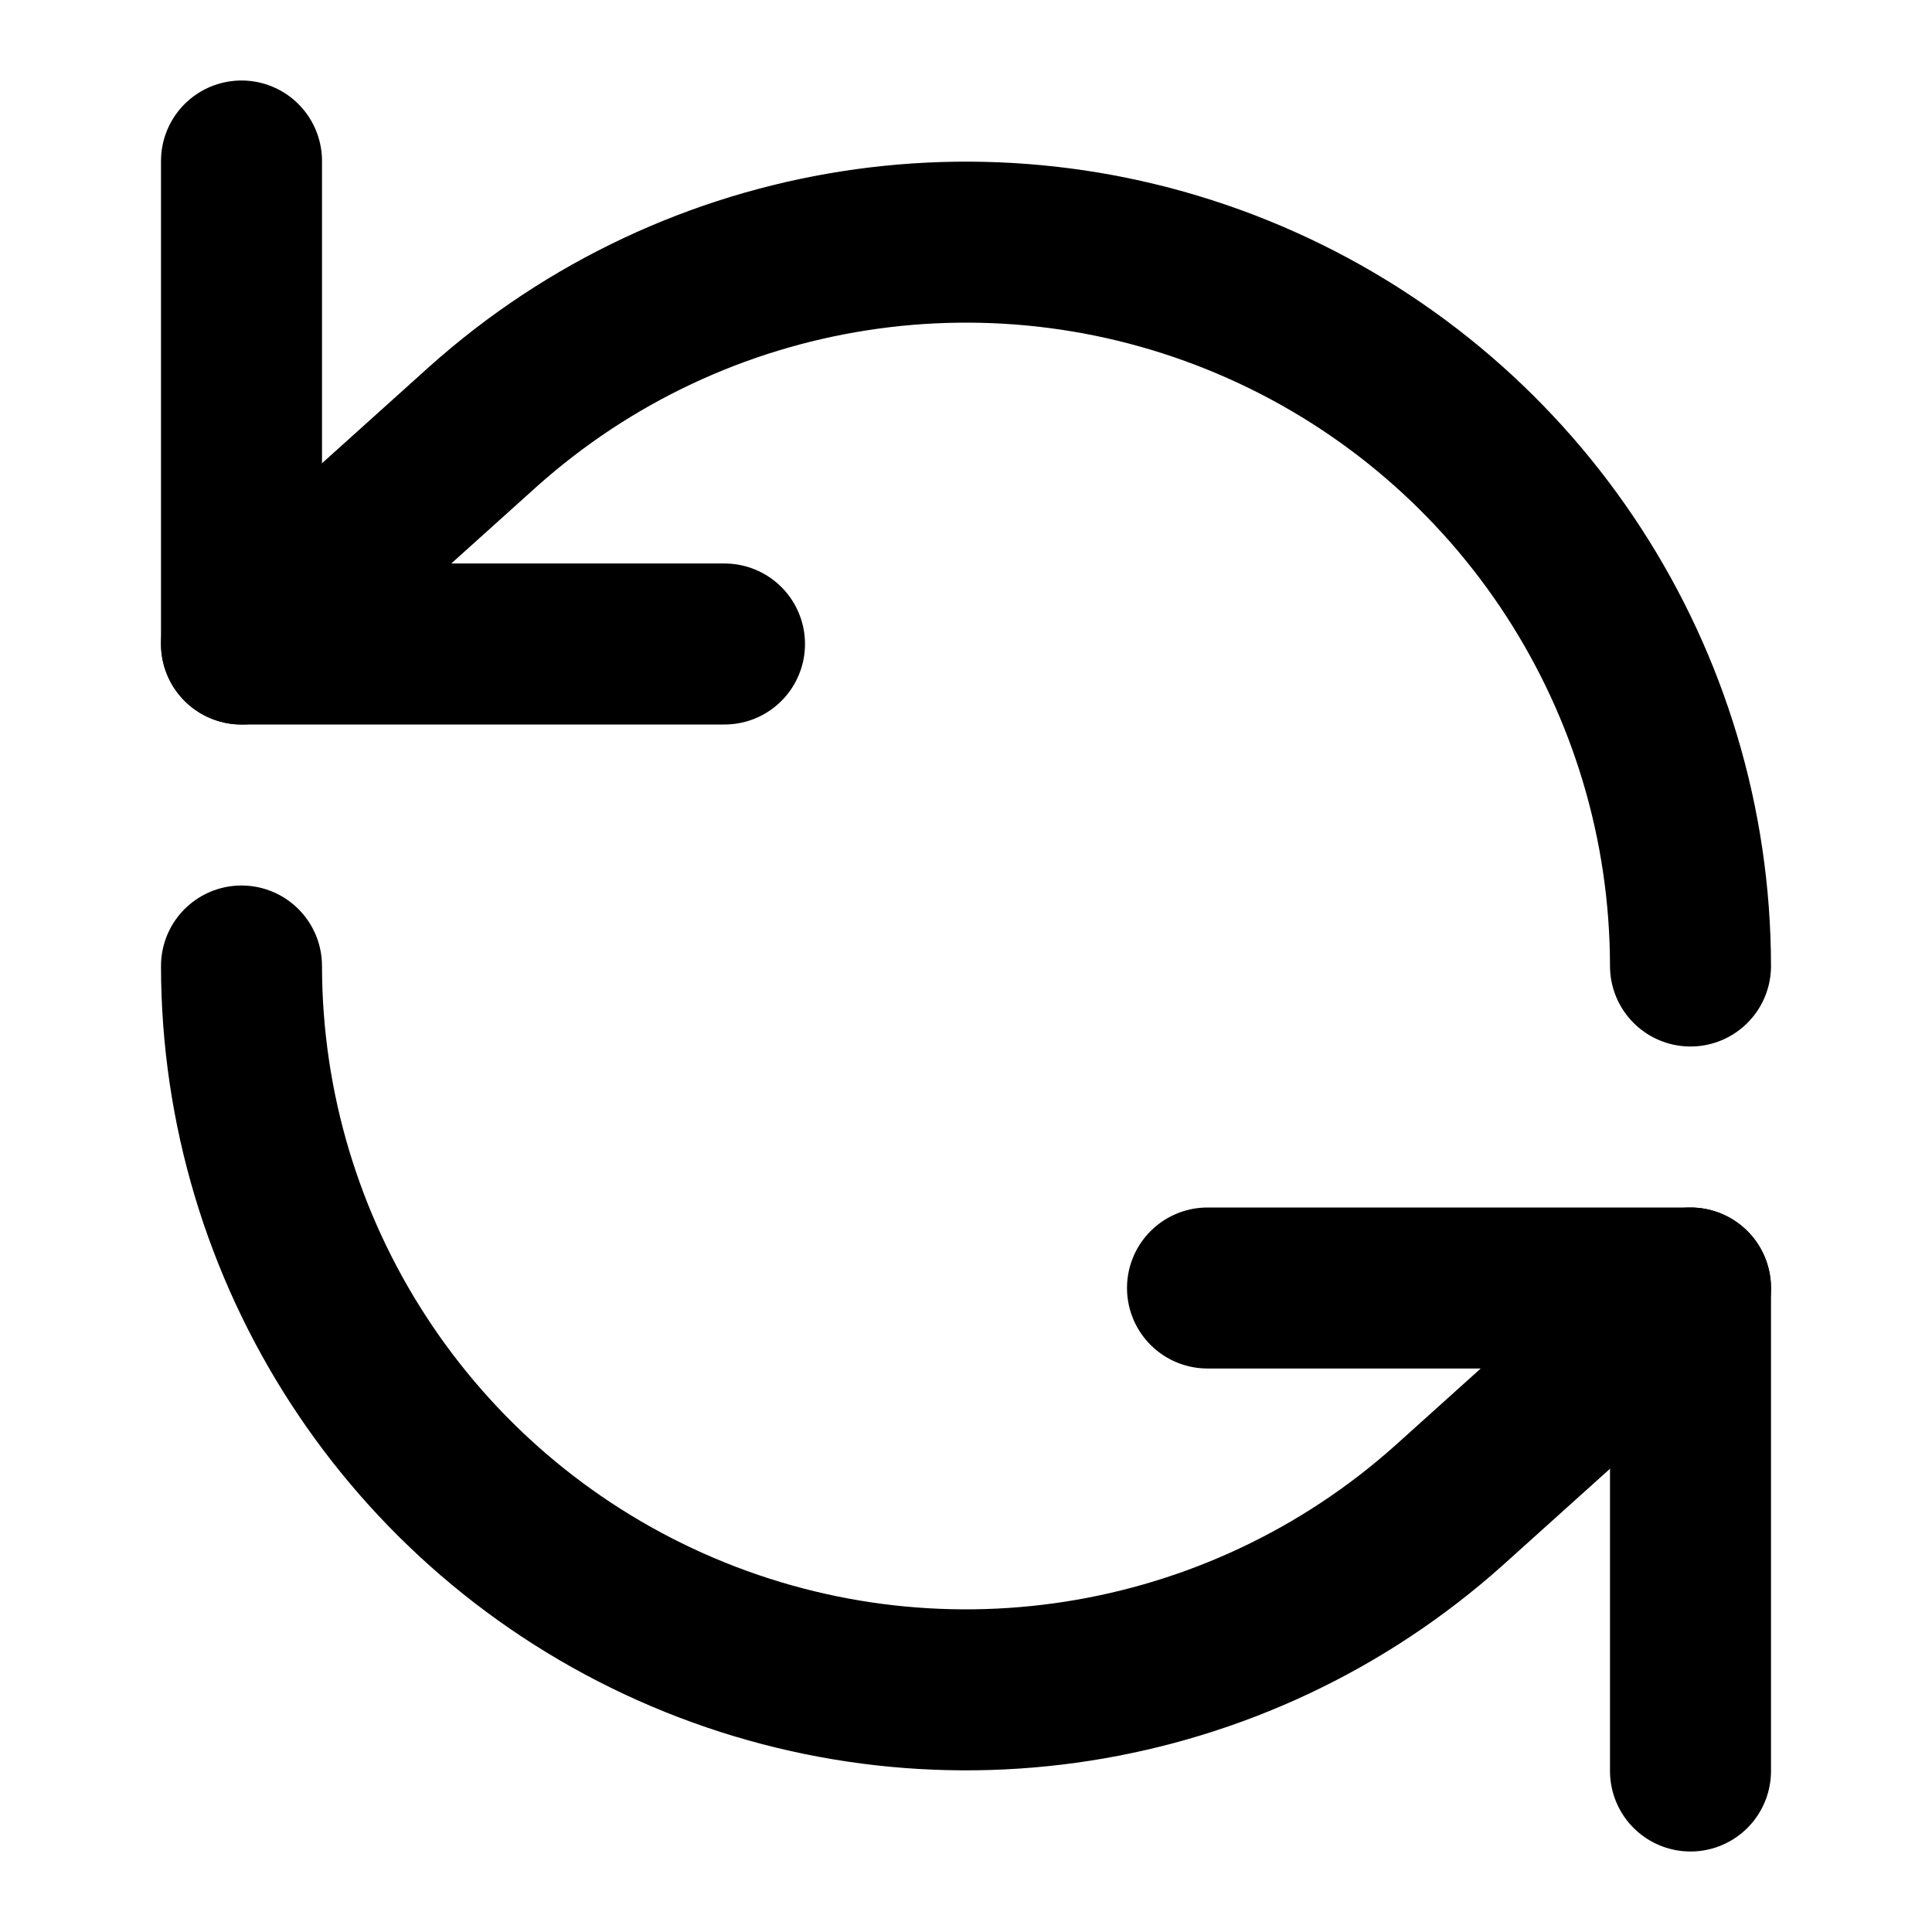
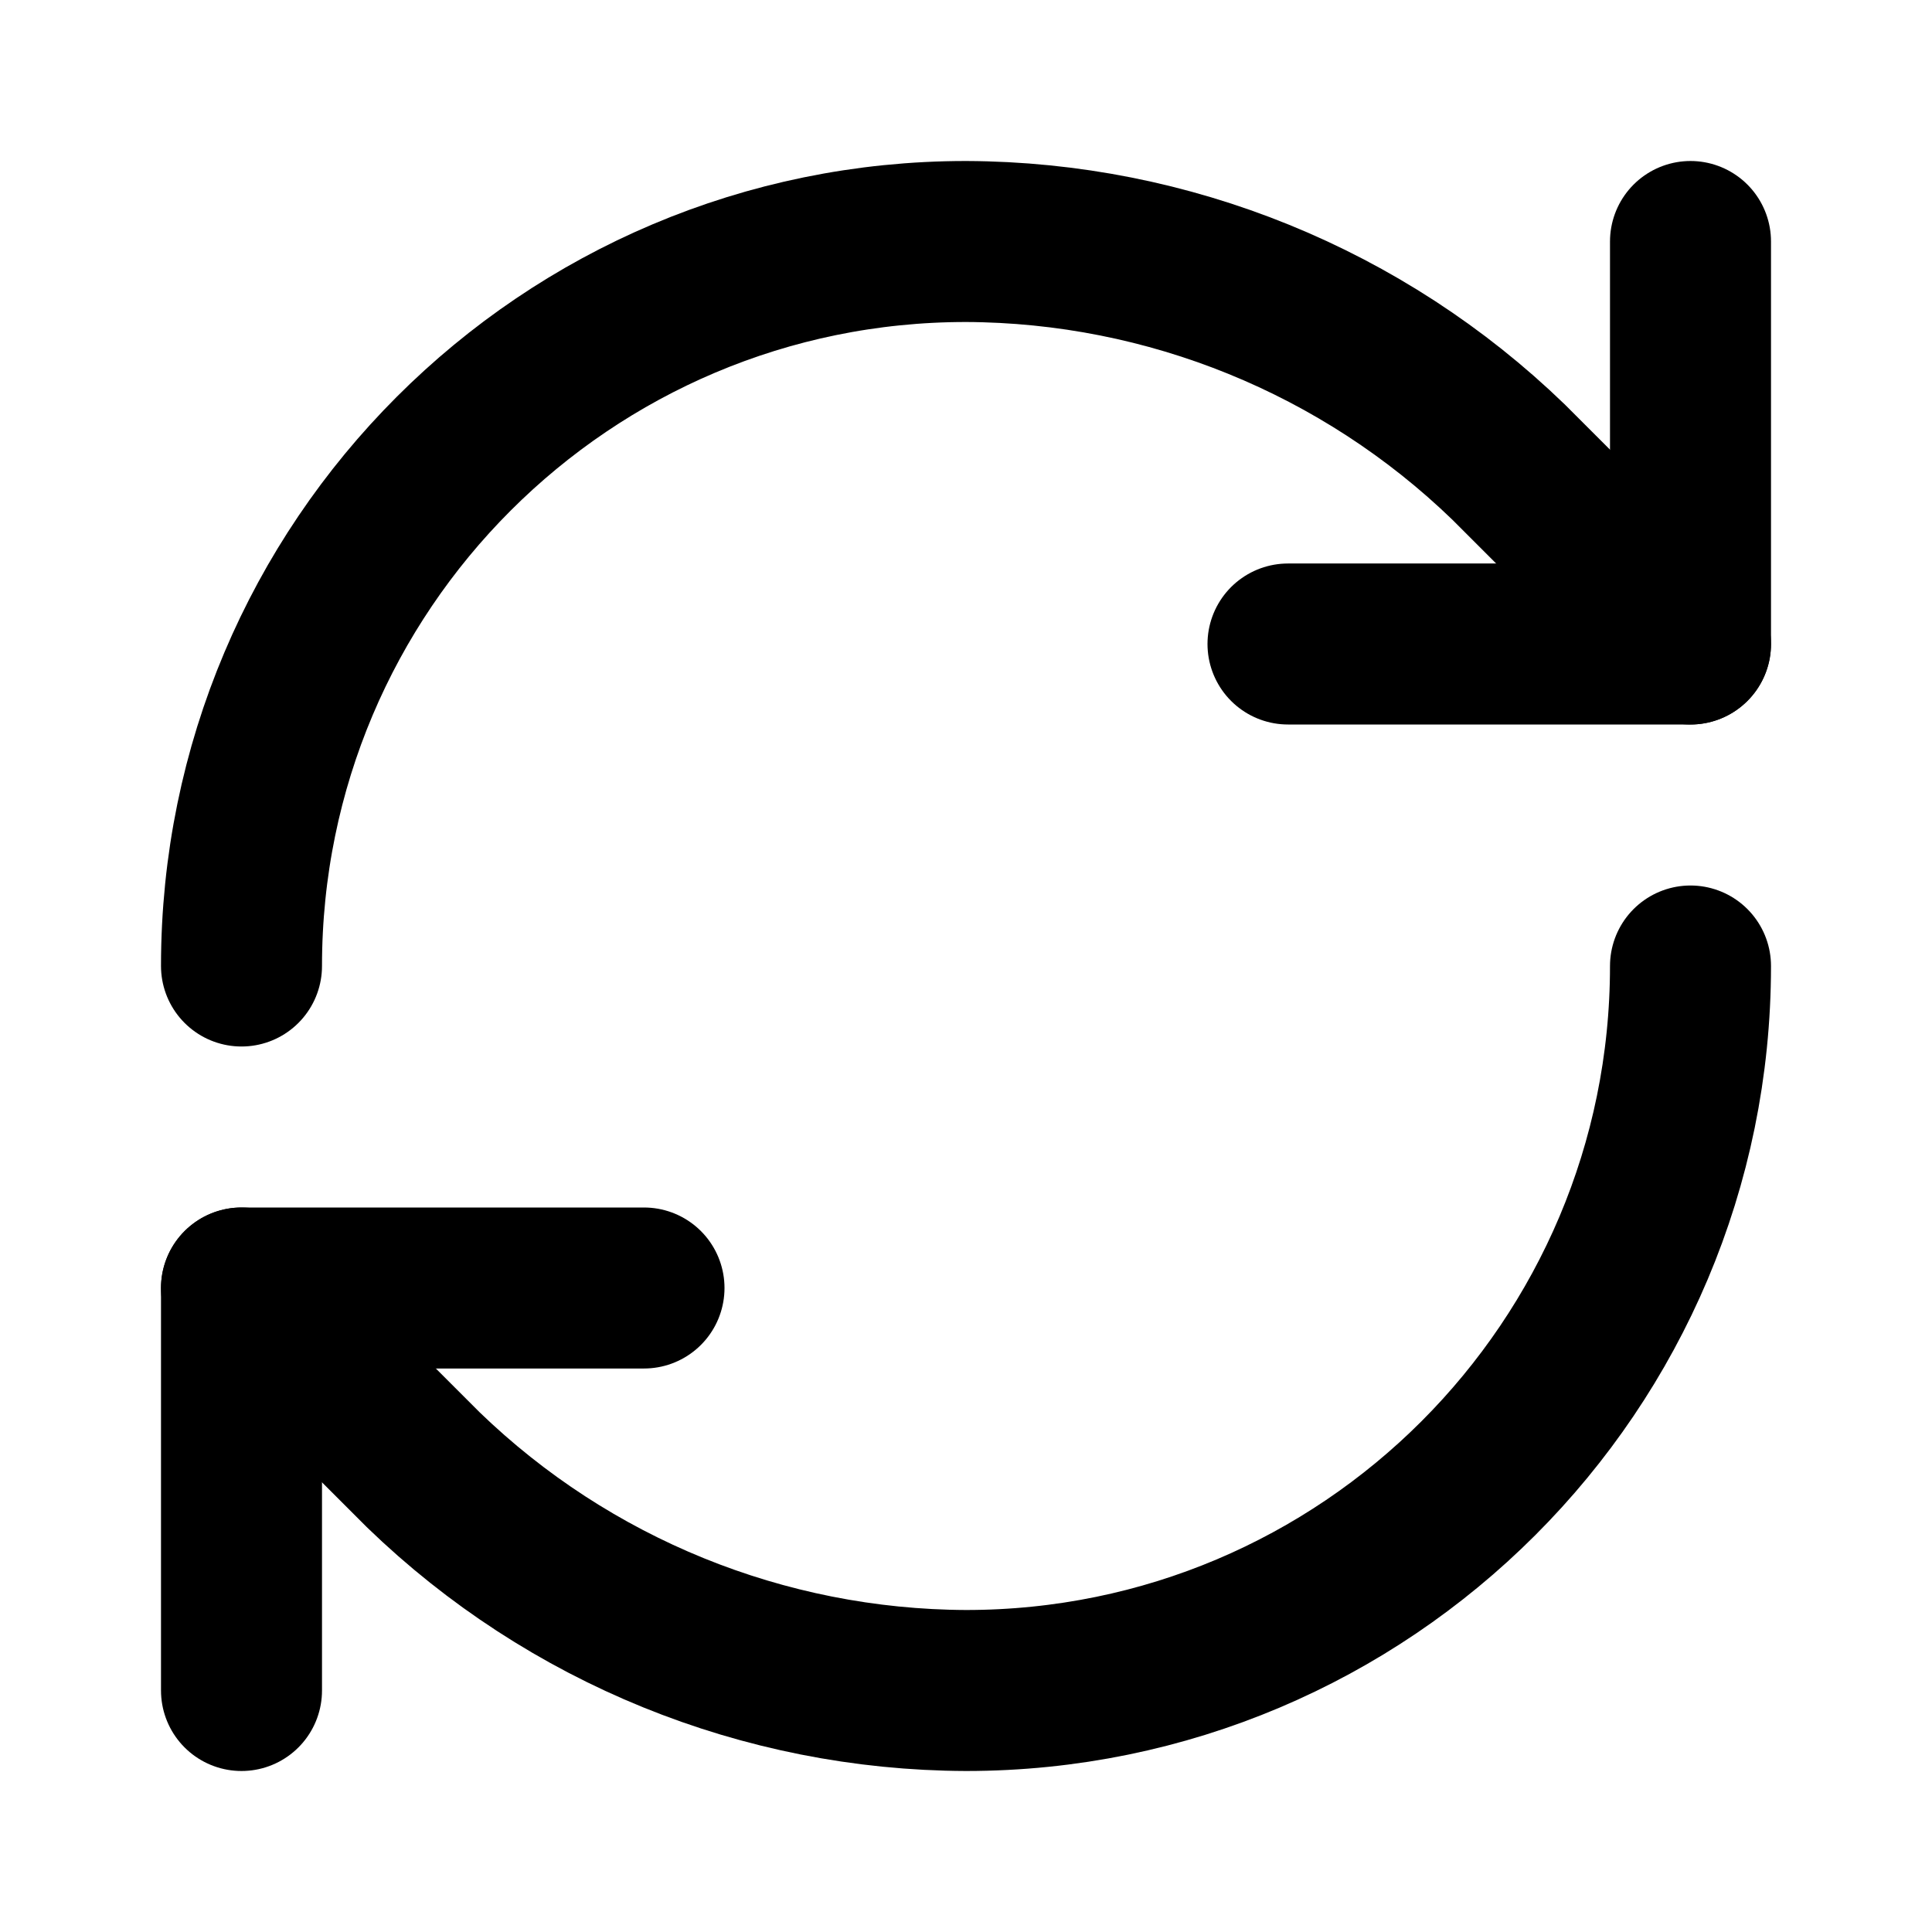
<svg xmlns="http://www.w3.org/2000/svg" width="24" height="24" viewBox="0 0 24 24" fill="none" stroke="currentColor" stroke-width="2" stroke-linecap="round" stroke-linejoin="round">
-   <path d="M3 2v6h6" />
-   <path d="M21 12A9 9 0 0 0 6 5.3L3 8" />
-   <path d="M21 22v-6h-6" />
-   <path d="M3 12a9 9 0 0 0 15 6.7l3-2.7" />
+   <path d="M3 12a9 9 0 0 1 9-9 9.75 9.75 0 0 1 6.74 2.74L21 8" />
+   <path d="M21 3v5h-5" />
+   <path d="M21 12a9 9 0 0 1-9 9 9.75 9.75 0 0 1-6.74-2.74L3 16" />
+   <path d="M8 16H3v5" />
</svg>
